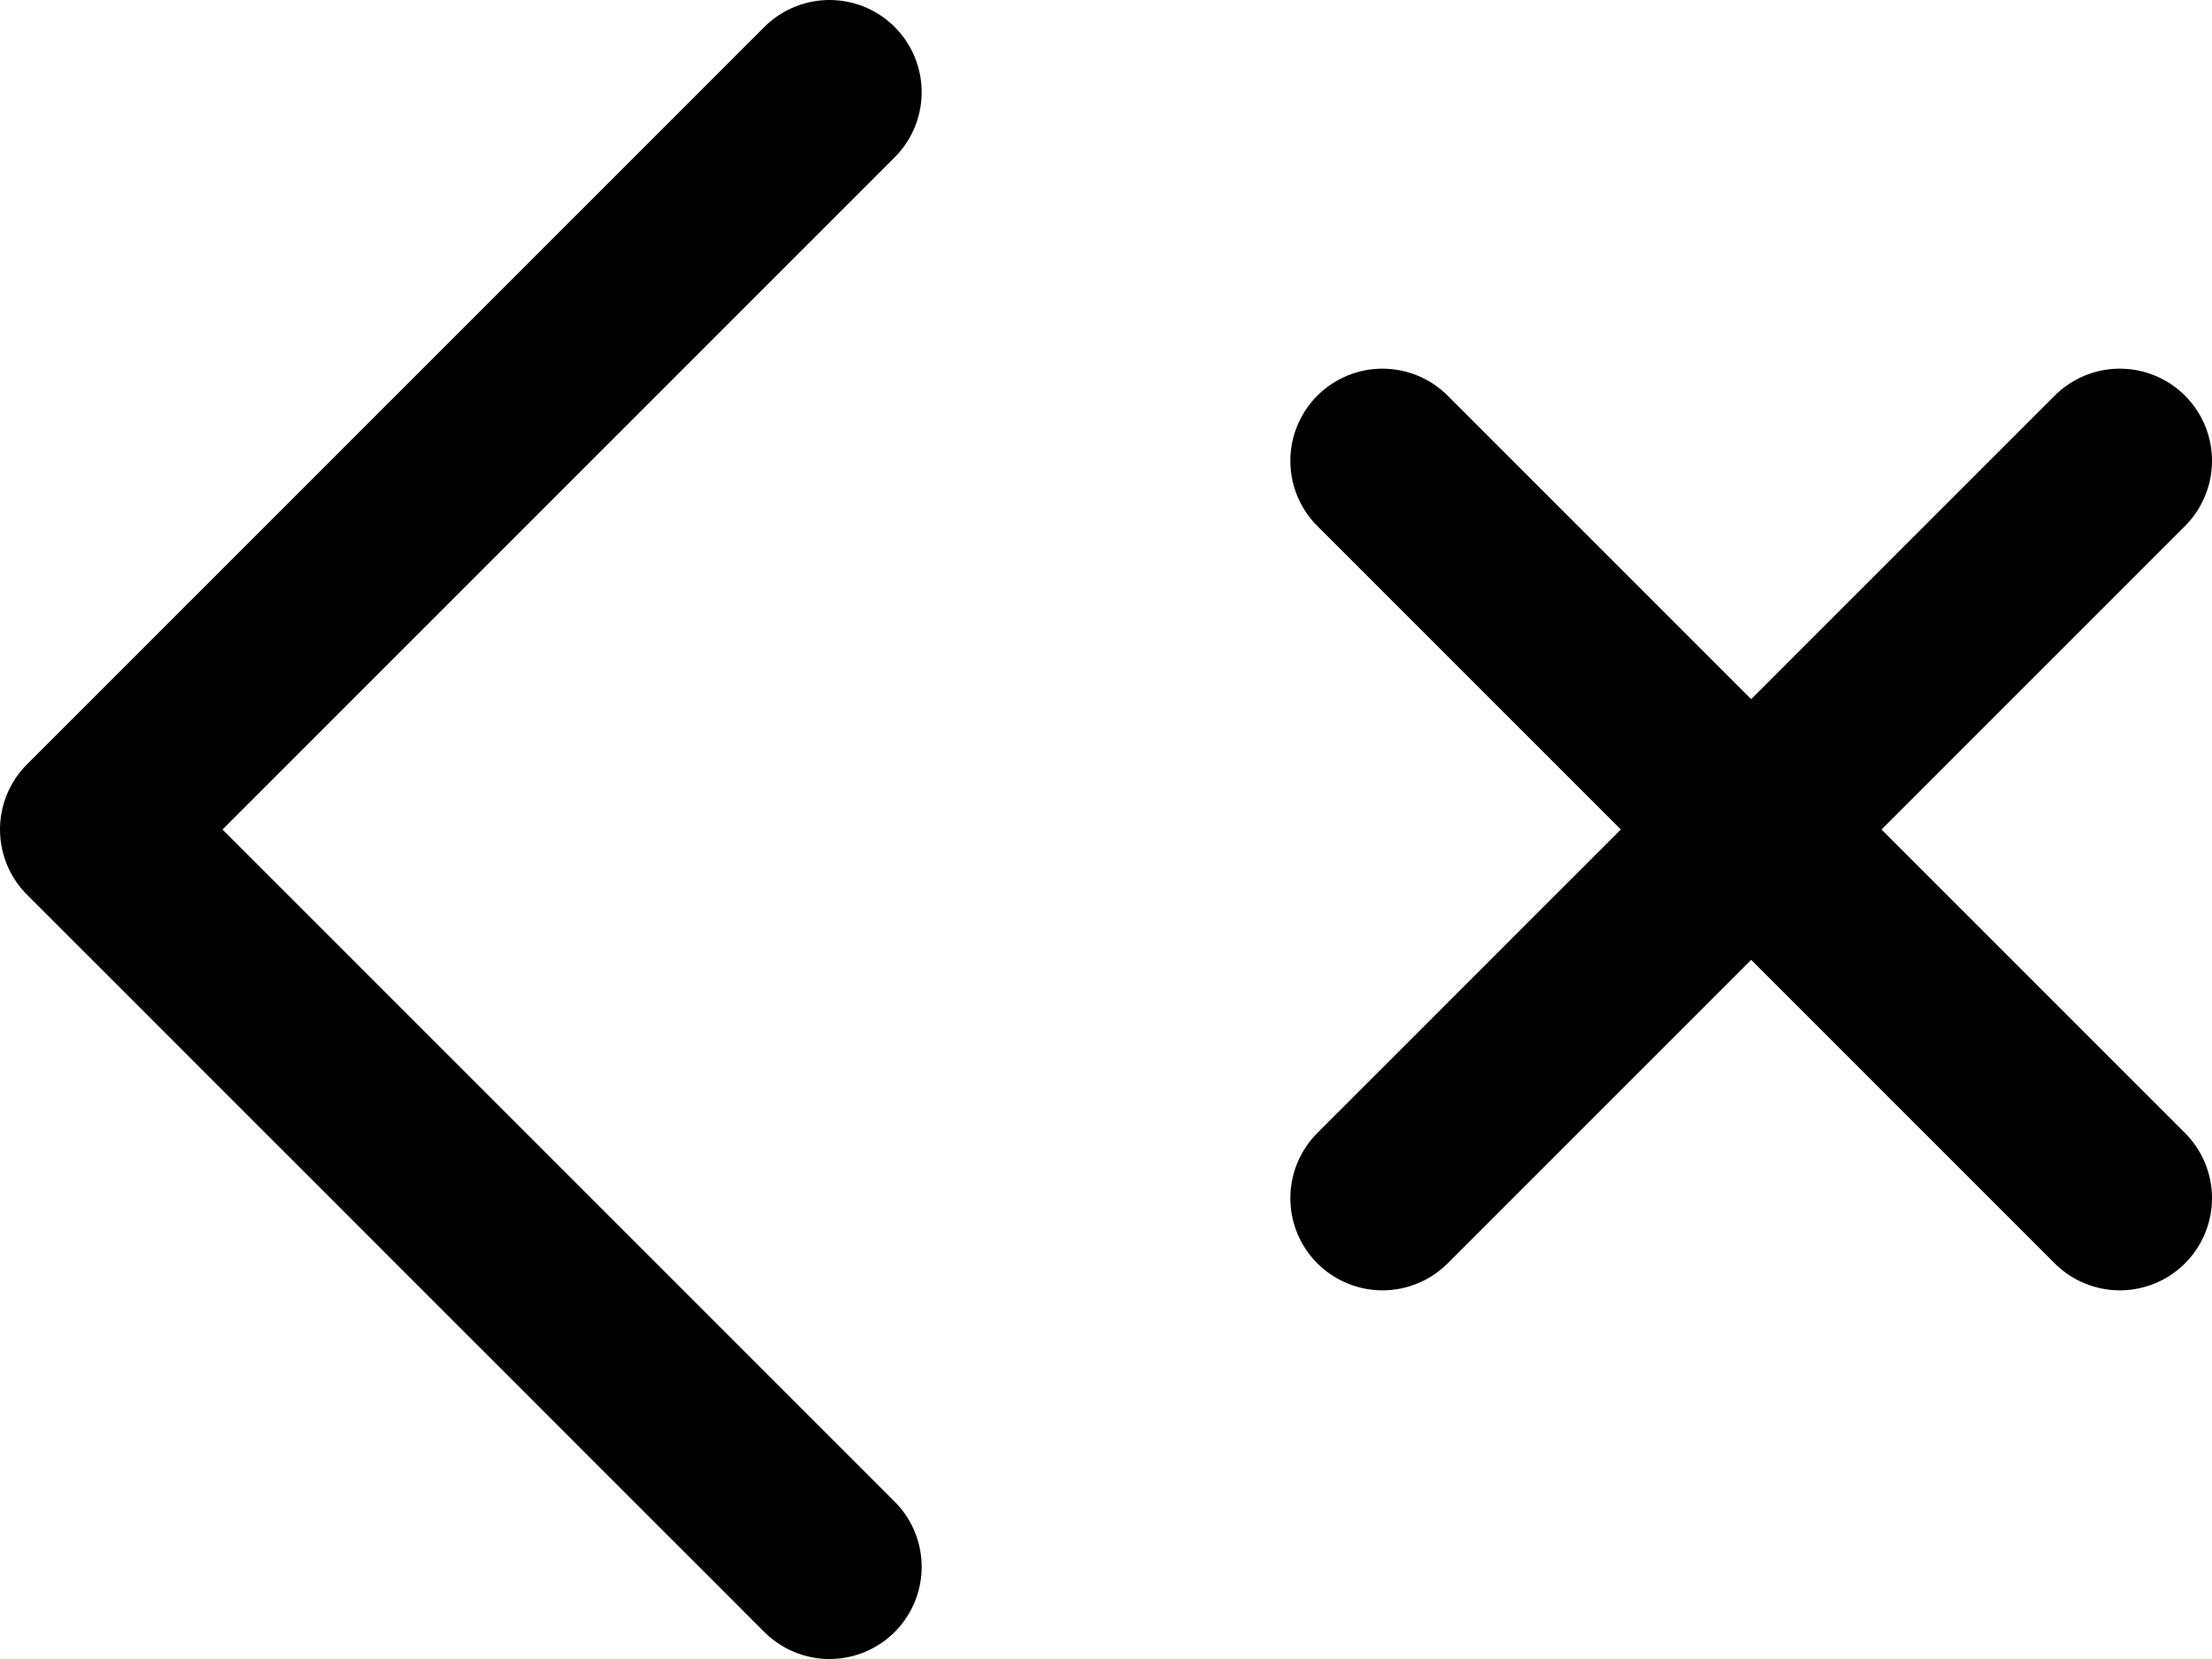
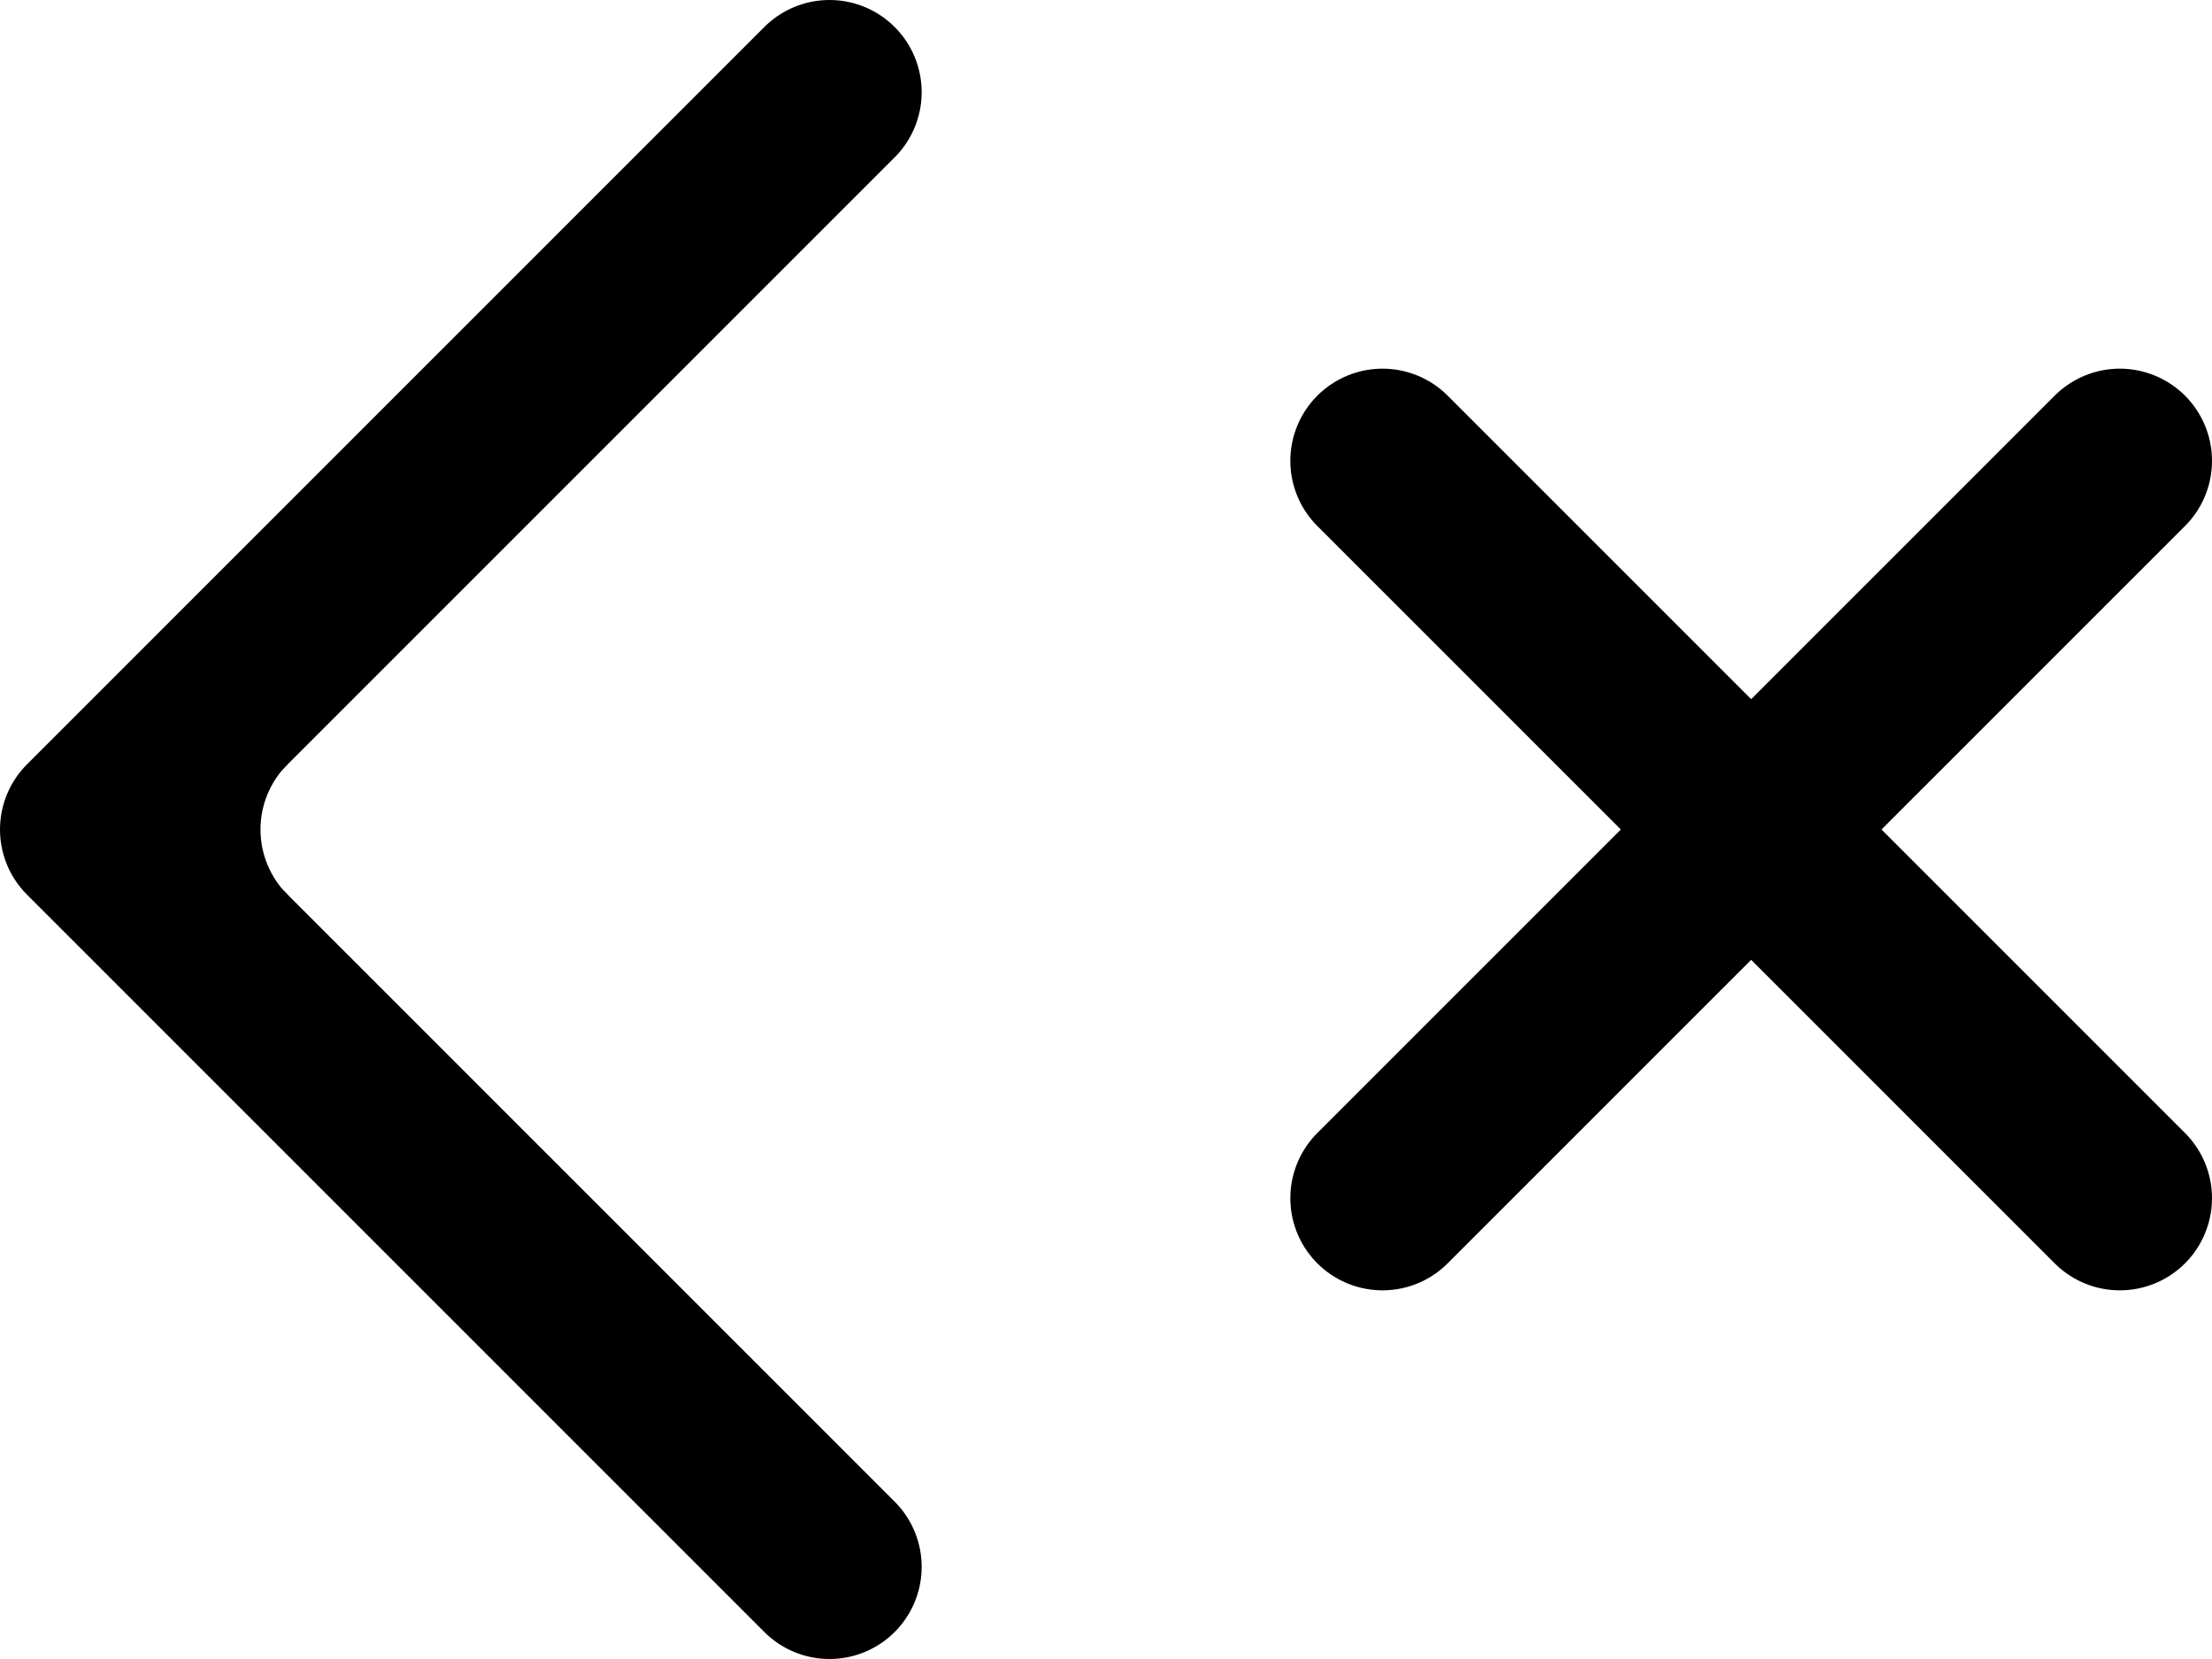
<svg xmlns="http://www.w3.org/2000/svg" width="6" height="4.5" viewBox="0 0 6 4.5" version="1.1" id="svg1">
  <defs id="defs1" />
  <g id="layer1">
-     <g id="g1" transform="translate(-4,-8.5)" style="stroke:#000000;stroke-opacity:1">
-       <path style="fill:none;fill-opacity:1;stroke:#000000;stroke-width:0.5;stroke-linecap:round;stroke-linejoin:round;stroke-dasharray:none;stroke-opacity:1;paint-order:stroke fill markers" d="M 6.25,12.75 4.25,10.75 6.25,8.75" id="path3" />
-       <path style="fill:none;stroke:#000000;stroke-width:0.5;stroke-linecap:round;stroke-linejoin:round;paint-order:fill markers stroke" d="m 7.75,11.75 2,-2" id="path1" />
-       <path style="fill:none;stroke:#000000;stroke-width:0.5;stroke-linecap:round;stroke-linejoin:round;paint-order:fill markers stroke" d="m 9.75,11.75 -2,-2" id="path2" />
-     </g>
+     <path style="fill:none;fill-opacity:1;stroke:#000000;stroke-width:0.5;stroke-linecap:round;stroke-linejoin:round;stroke-dasharray:none;stroke-opacity:1;paint-order:stroke fill markers" d="M 2.25,4.25 0.25,2.25 2.25,0.25" id="path3" />
+     <path style="fill:none;stroke:#000000;stroke-width:0.5;stroke-linecap:round;stroke-linejoin:round;stroke-opacity:1;paint-order:fill markers stroke" d="m 3.75,3.25 2,-2" id="path1" />
+     <path style="fill:none;stroke:#000000;stroke-width:0.5;stroke-linecap:round;stroke-linejoin:round;stroke-opacity:1;paint-order:fill markers stroke" d="m 5.75,3.25 -2,-2" id="path2" />
+     <path id="rect1-1-3-6-0-9-6-9" style="fill:#000000;fill-opacity:1;stroke:none;stroke-width:0.5;stroke-linecap:round;stroke-linejoin:round;stroke-opacity:1;paint-order:fill markers stroke" d="M 0.604,1.896 0.78,2.073 a 0.25,0.25 0 0 0 0,0.354 L 0.604,2.604 0.427,2.427 0.25,2.25 0.427,2.073 Z" />
  </g>
</svg>
